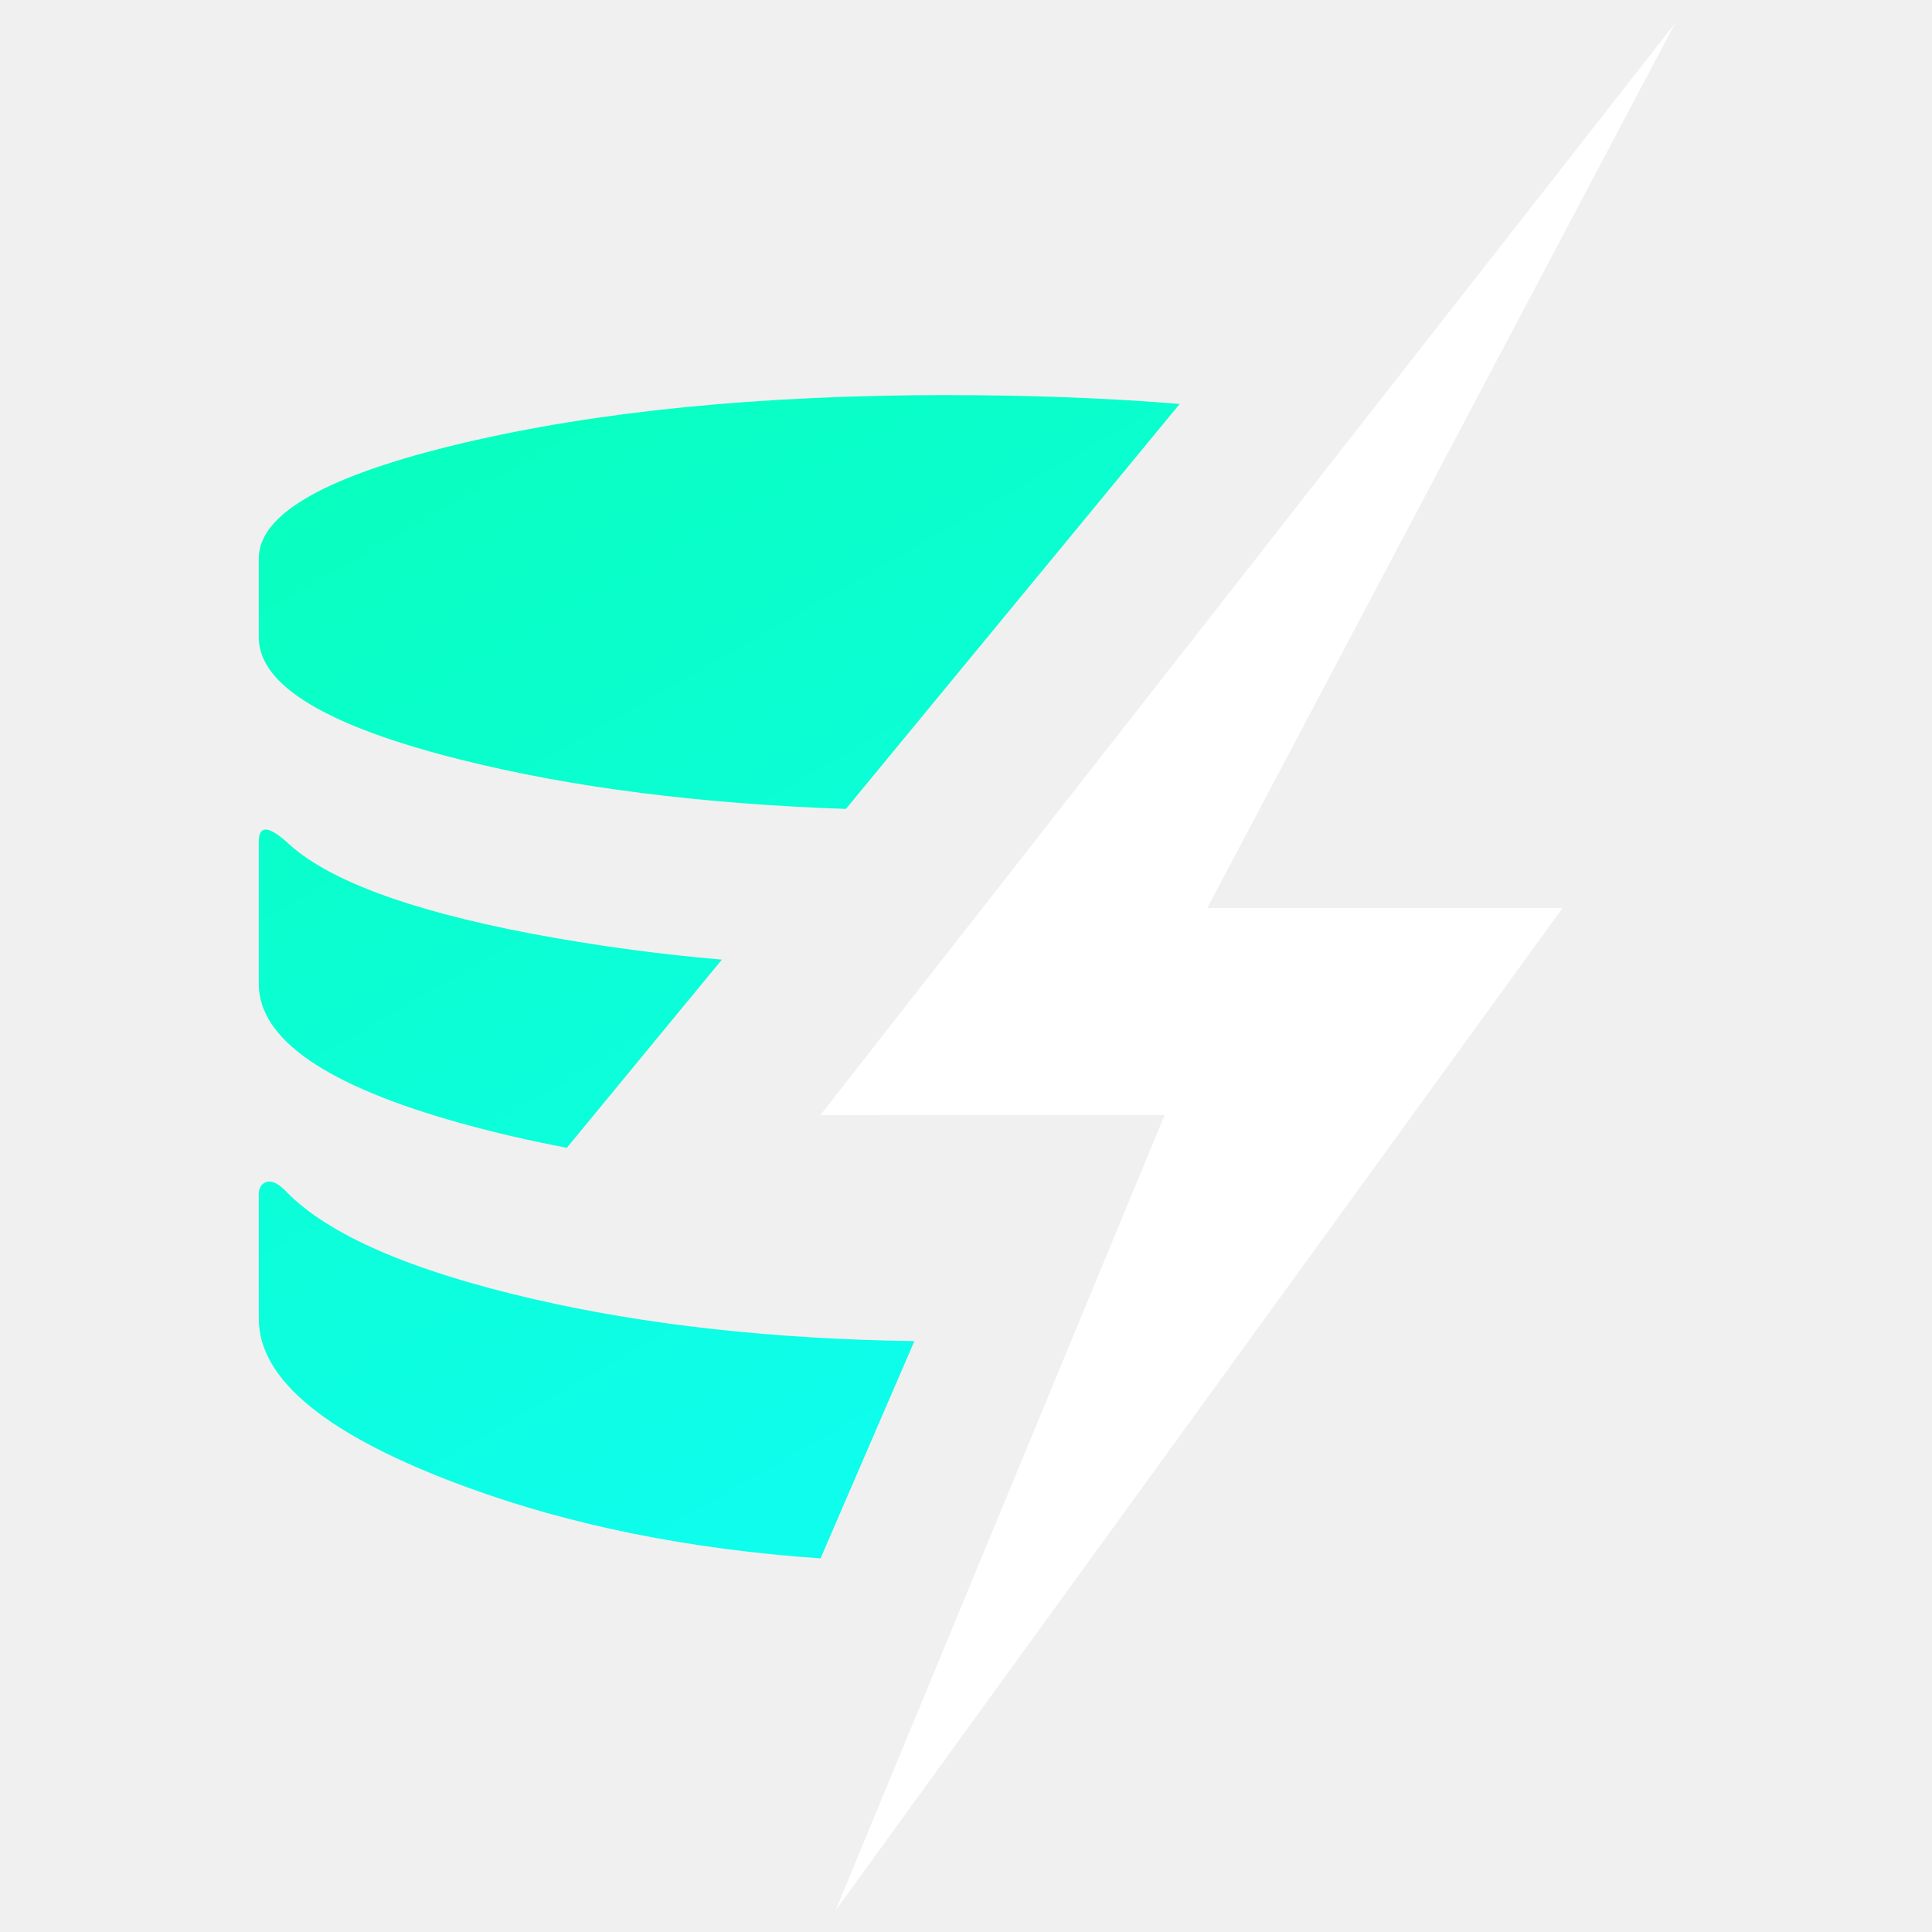
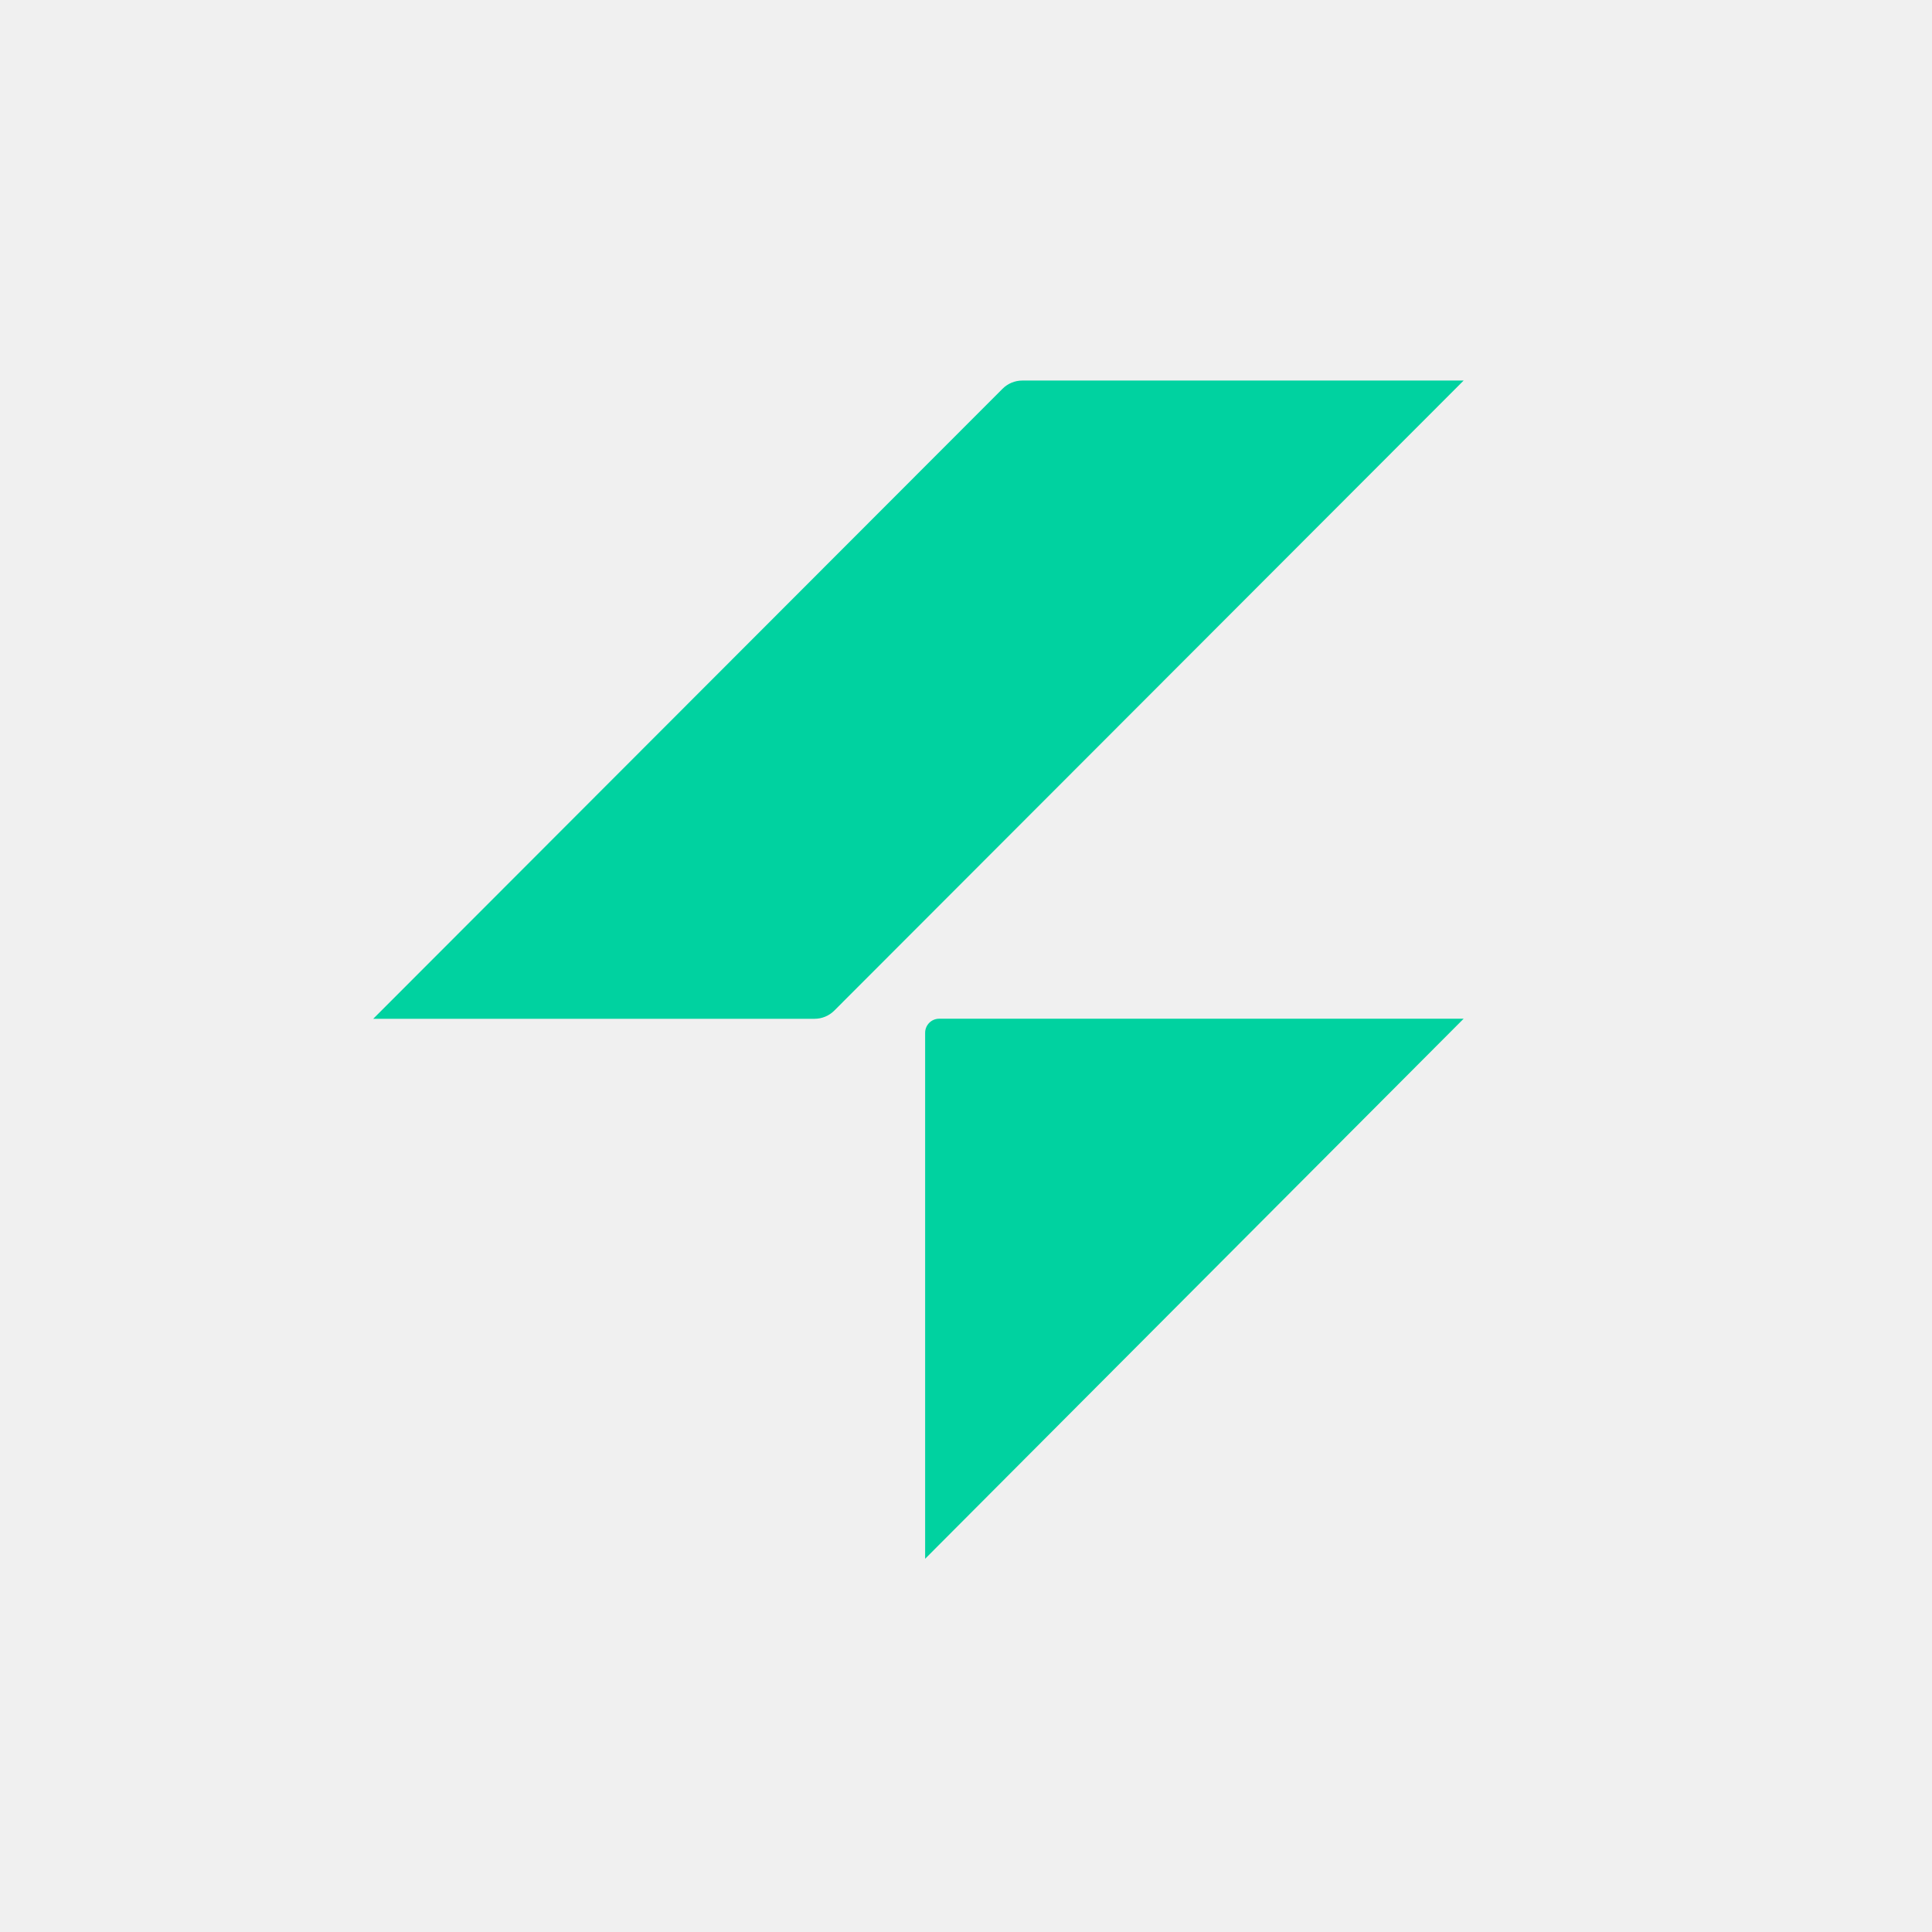
- <svg xmlns="http://www.w3.org/2000/svg" width="1075px" height="1075px" viewBox="0 0 1075 1075" version="1.1">
-   <defs>
-     <linearGradient x1="27.776%" y1="-7.476%" x2="71.855%" y2="88.819%" id="linearGradient-1">
-       <stop stop-color="#08FFBD" offset="0%" />
-       <stop stop-color="#0EFDED" offset="100%" />
-     </linearGradient>
-   </defs>
-   <g id="Footer-Icon" stroke="none" stroke-width="1" fill="none" fill-rule="evenodd">
-     <g id="Electric_Logo" transform="translate(144, 13)">
-       <path d="M257.667,520.952 L171.398,625.655 C151.053,621.796 131.619,617.303 113.098,612.174 C37.658,591.249 -0.041,565.339 3.37900088e-05,534.445 L3.37900088e-05,455.367 C3.37900088e-05,446.298 5.126,446.298 15.377,455.367 C37.365,476.301 82.761,493.34 151.564,506.482 C186.666,513.084 222.078,517.914 257.667,520.952 L257.667,520.952 Z M384.37,206.818 C278.961,206.818 188.537,215.76 113.098,233.643 C37.658,251.527 -0.041,272.877 3.37900088e-05,297.694 L3.37900088e-05,341.698 C3.37900088e-05,368.354 37.699,391.085 113.098,409.892 C174.407,425.211 245.604,434.281 326.689,437.101 L512.399,211.765 C472.5,208.5 429.824,206.864 384.37,206.855 L384.37,206.818 Z M152.666,709.779 C84.614,694.031 38.851,674.16 15.377,650.167 C11.044,645.554 7.391,643.761 4.432,644.627 C1.473,645.492 6.76354799e-05,647.867 6.76354799e-05,651.54 L6.76354799e-05,720.798 C6.76354799e-05,754.957 38.43,786.135 115.289,814.333 C173.618,835.77 239.376,849.032 312.563,854.119 L364.784,733.215 C286.283,732.102 215.576,724.29 152.666,709.779 Z" id="Shape" fill="url(#linearGradient-1)" fill-rule="nonzero" />
-       <polygon id="Path-2" fill="#FFFFFF" points="788 0 312.414 607.531 504.049 607.37 320.925 1050 725.396 492.275 527.725 492.275" />
-     </g>
-   </g>
+ <svg xmlns="http://www.w3.org/2000/svg" viewBox="0 0 264 264" width="132" height="132">
+   <path d="M136.992 53.124C137.711 52.403 138.683 52 139.692 52H200L114.008 138.089C113.289 138.811 112.317 139.213 111.308 139.213H51L136.992 53.124Z" fill="#00D2A0" />
+   <path d="M126.416 141.125C126.416 140.066 127.275 139.204 128.331 139.204H200L126.416 213V141.125Z" fill="#00D2A0" />
</svg>
